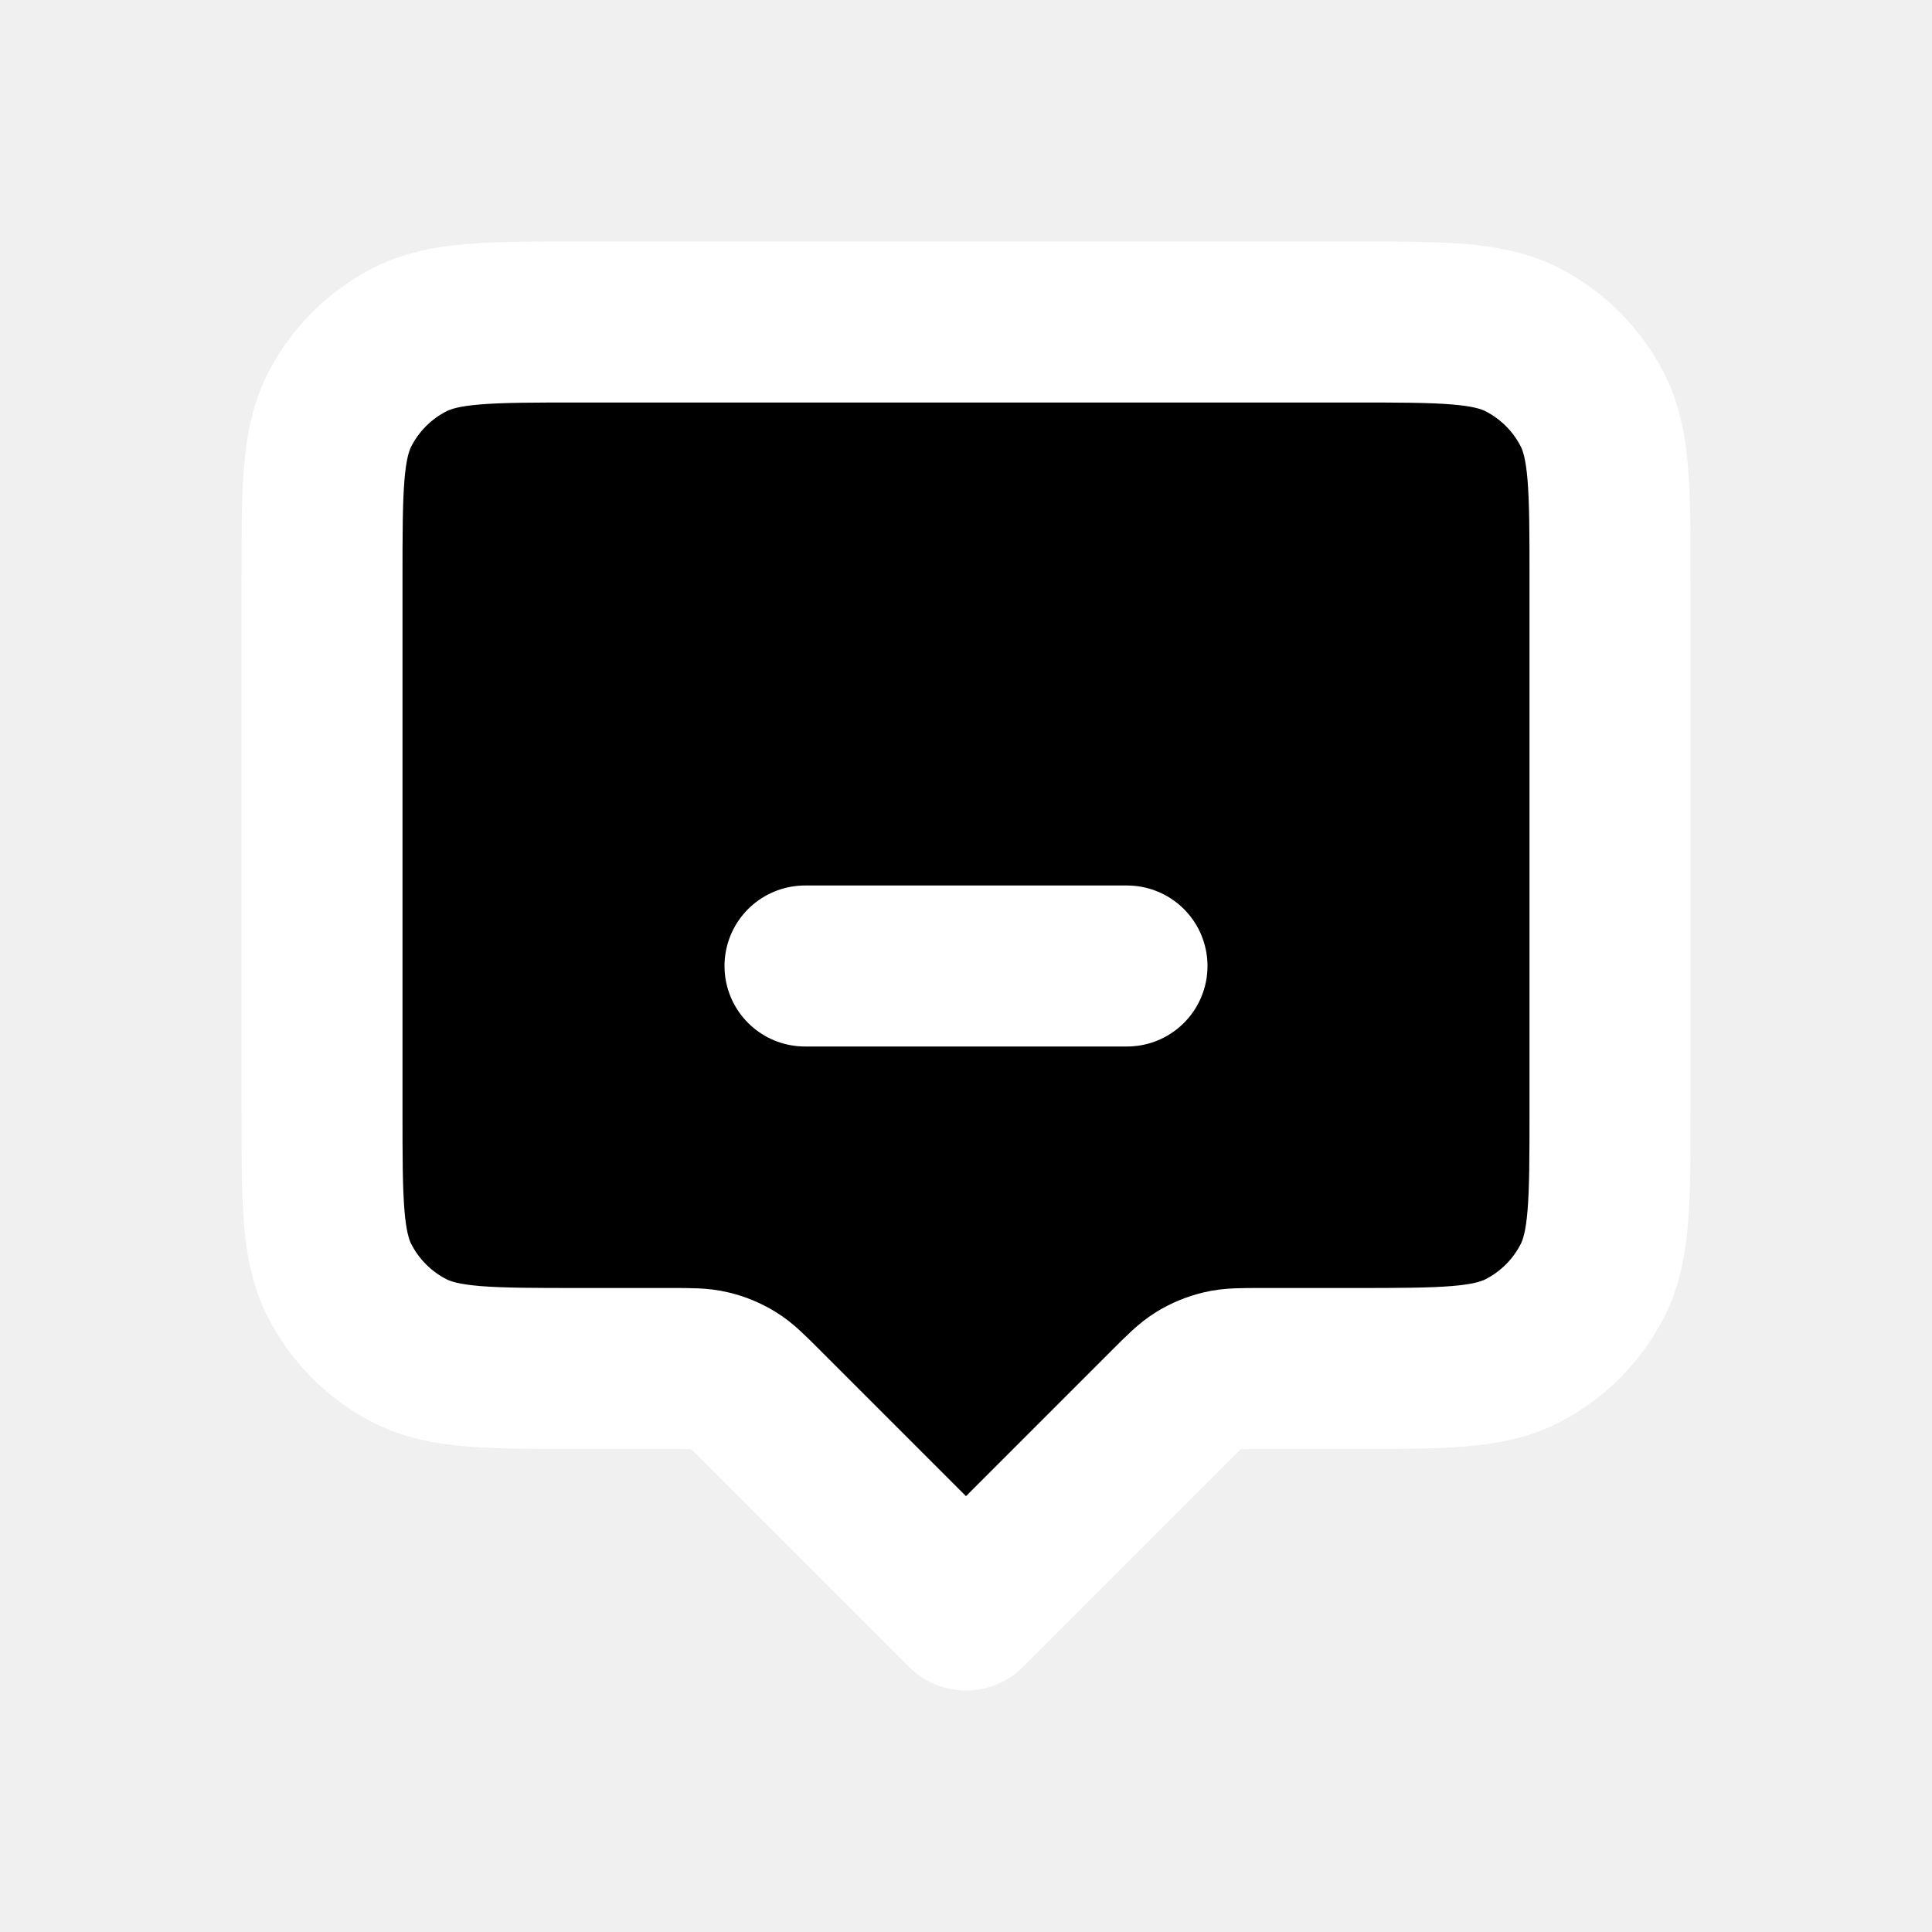
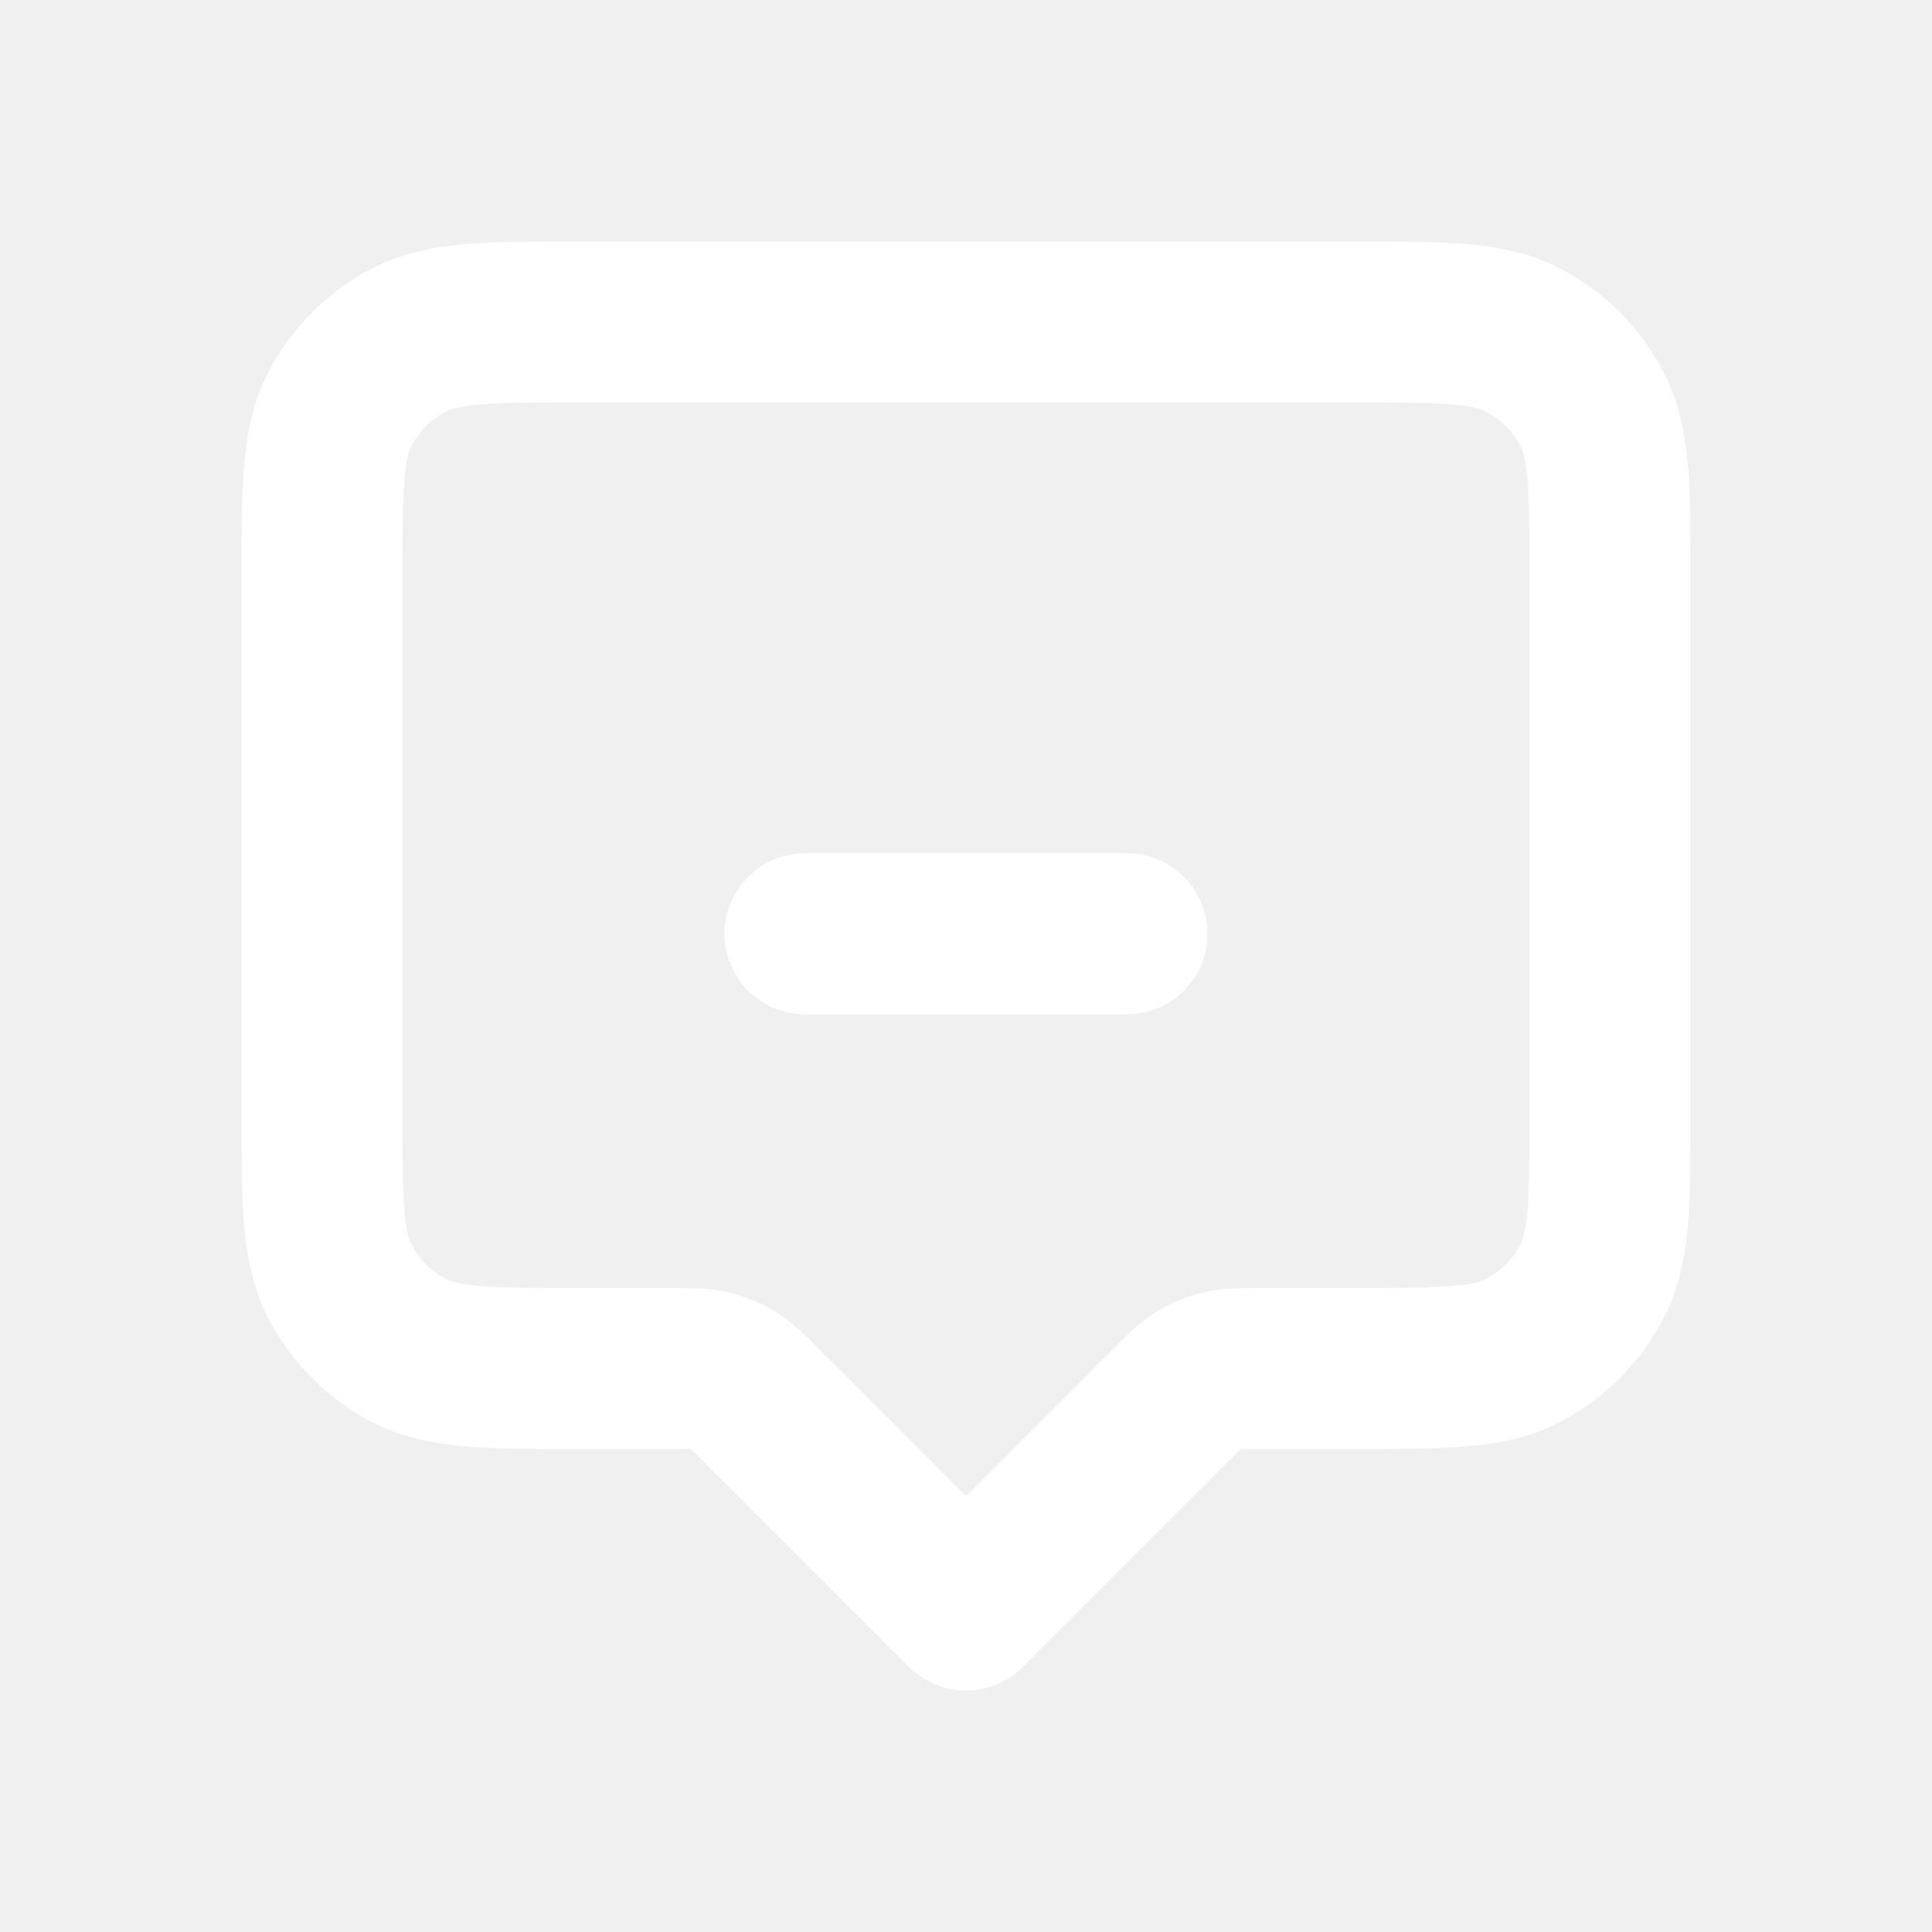
<svg xmlns="http://www.w3.org/2000/svg" viewBox="0 0 24 24">
-   <path d="M4 7.2C4 6.08 4 5.52 4.218 5.092C4.41 4.716 4.716 4.41 5.092 4.218C5.52 4 6.08 4 7.2 4H16.8C17.92 4 18.48 4 18.908 4.218C19.284 4.41 19.59 4.716 19.782 5.092C20 5.52 20 6.08 20 7.2V13.8C20 14.92 20 15.48 19.782 15.908C19.59 16.284 19.284 16.59 18.908 16.782C18.48 17 17.92 17 16.8 17H15.663C15.418 17 15.296 17 15.181 17.028C15.079 17.052 14.981 17.093 14.892 17.147C14.791 17.209 14.704 17.296 14.531 17.469L12 20L9.469 17.469C9.296 17.296 9.209 17.209 9.108 17.147C9.019 17.093 8.921 17.052 8.819 17.028C8.704 17 8.582 17 8.337 17H7.2C6.08 17 5.52 17 5.092 16.782C4.716 16.59 4.41 16.284 4.218 15.908C4 15.48 4 14.92 4 13.8V7.2Z" stroke="#ffffff" stroke-width="2" stroke-linecap="round" stroke-linejoin="round" />
-   <path d="M10 12H14" stroke="#ffffff" stroke-width="2" stroke-linecap="round" />
+   <path d="M4 7.2C4 6.08 4 5.52 4.218 5.092C4.41 4.716 4.716 4.41 5.092 4.218C5.52 4 6.08 4 7.2 4H16.8C17.92 4 18.48 4 18.908 4.218C19.284 4.41 19.59 4.716 19.782 5.092C20 5.52 20 6.08 20 7.2V13.8C20 14.92 20 15.48 19.782 15.908C19.59 16.284 19.284 16.59 18.908 16.782C18.48 17 17.92 17 16.8 17H15.663C15.418 17 15.296 17 15.181 17.028C15.079 17.052 14.981 17.093 14.892 17.147C14.791 17.209 14.704 17.296 14.531 17.469L12 20L9.469 17.469C9.296 17.296 9.209 17.209 9.108 17.147C9.019 17.093 8.921 17.052 8.819 17.028C8.704 17 8.582 17 8.337 17H7.2C6.08 17 5.52 17 5.092 16.782C4.716 16.59 4.41 16.284 4.218 15.908C4 15.48 4 14.92 4 13.8V7.2Z" fill="none" stroke="#ffffff" stroke-width="2" stroke-linecap="round" stroke-linejoin="round" />
+   <path d="M10 11.6H14" stroke="#ffffff" stroke-width="2" stroke-linecap="round" />
</svg>
